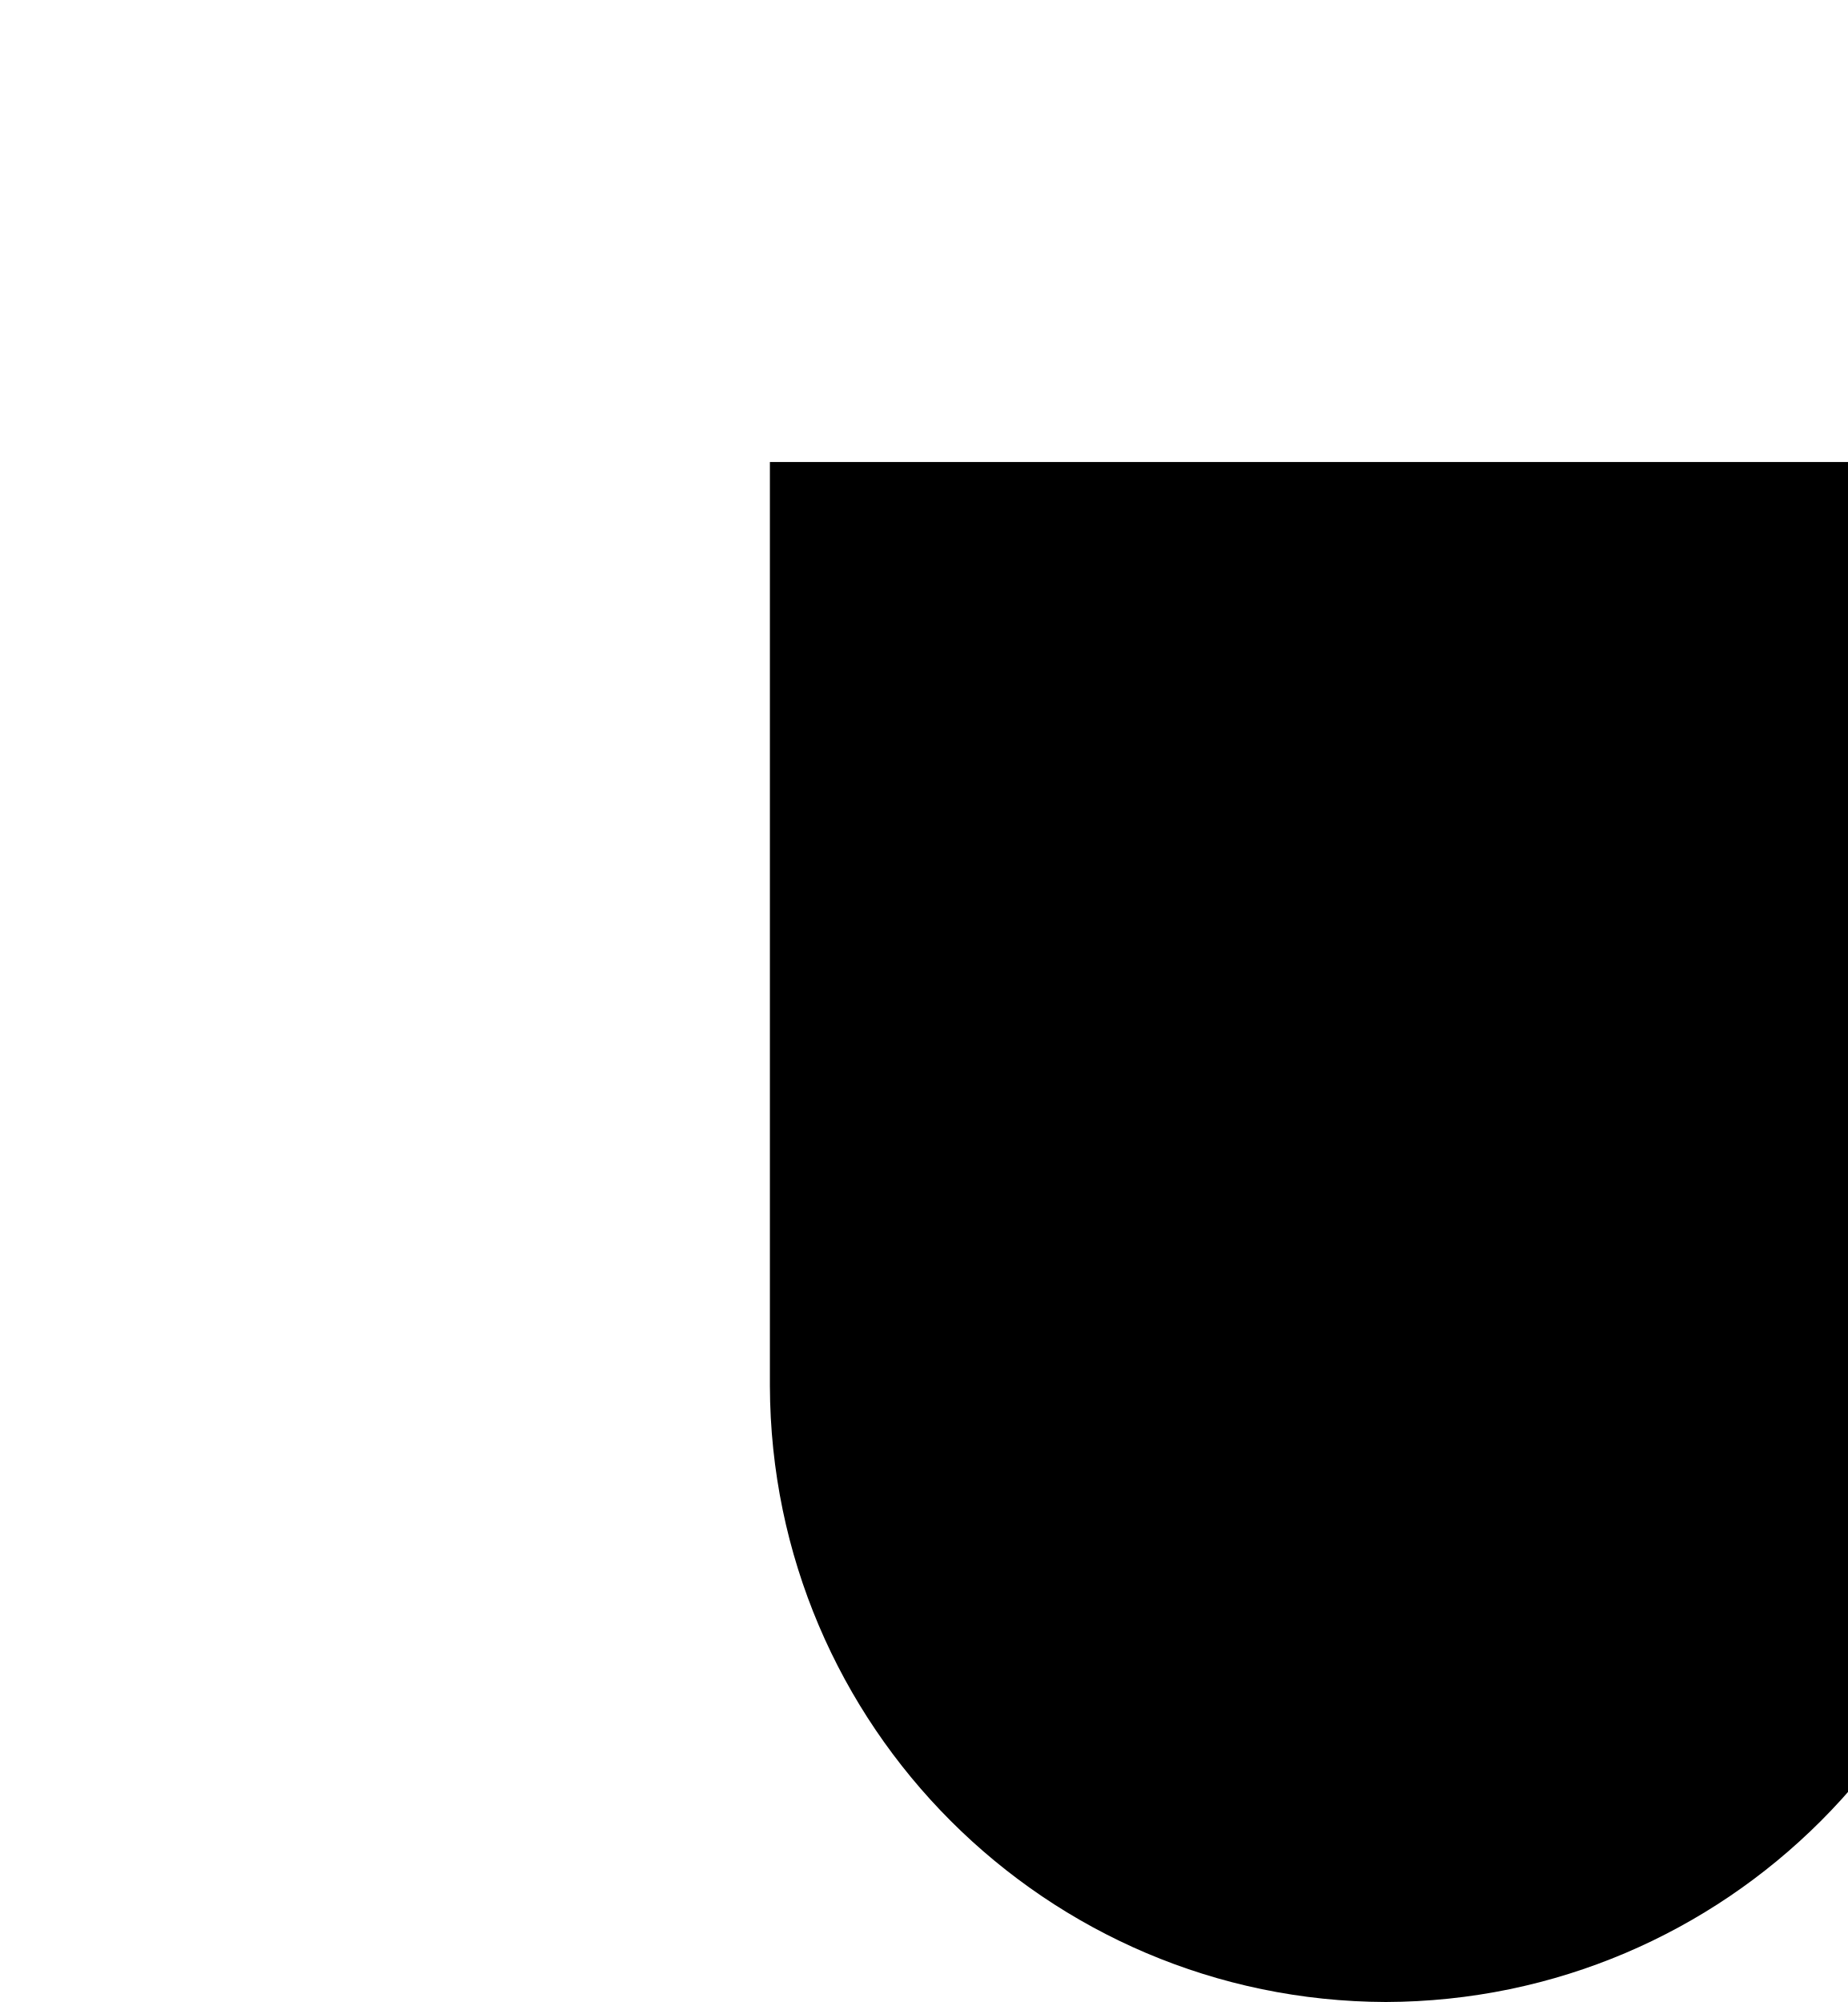
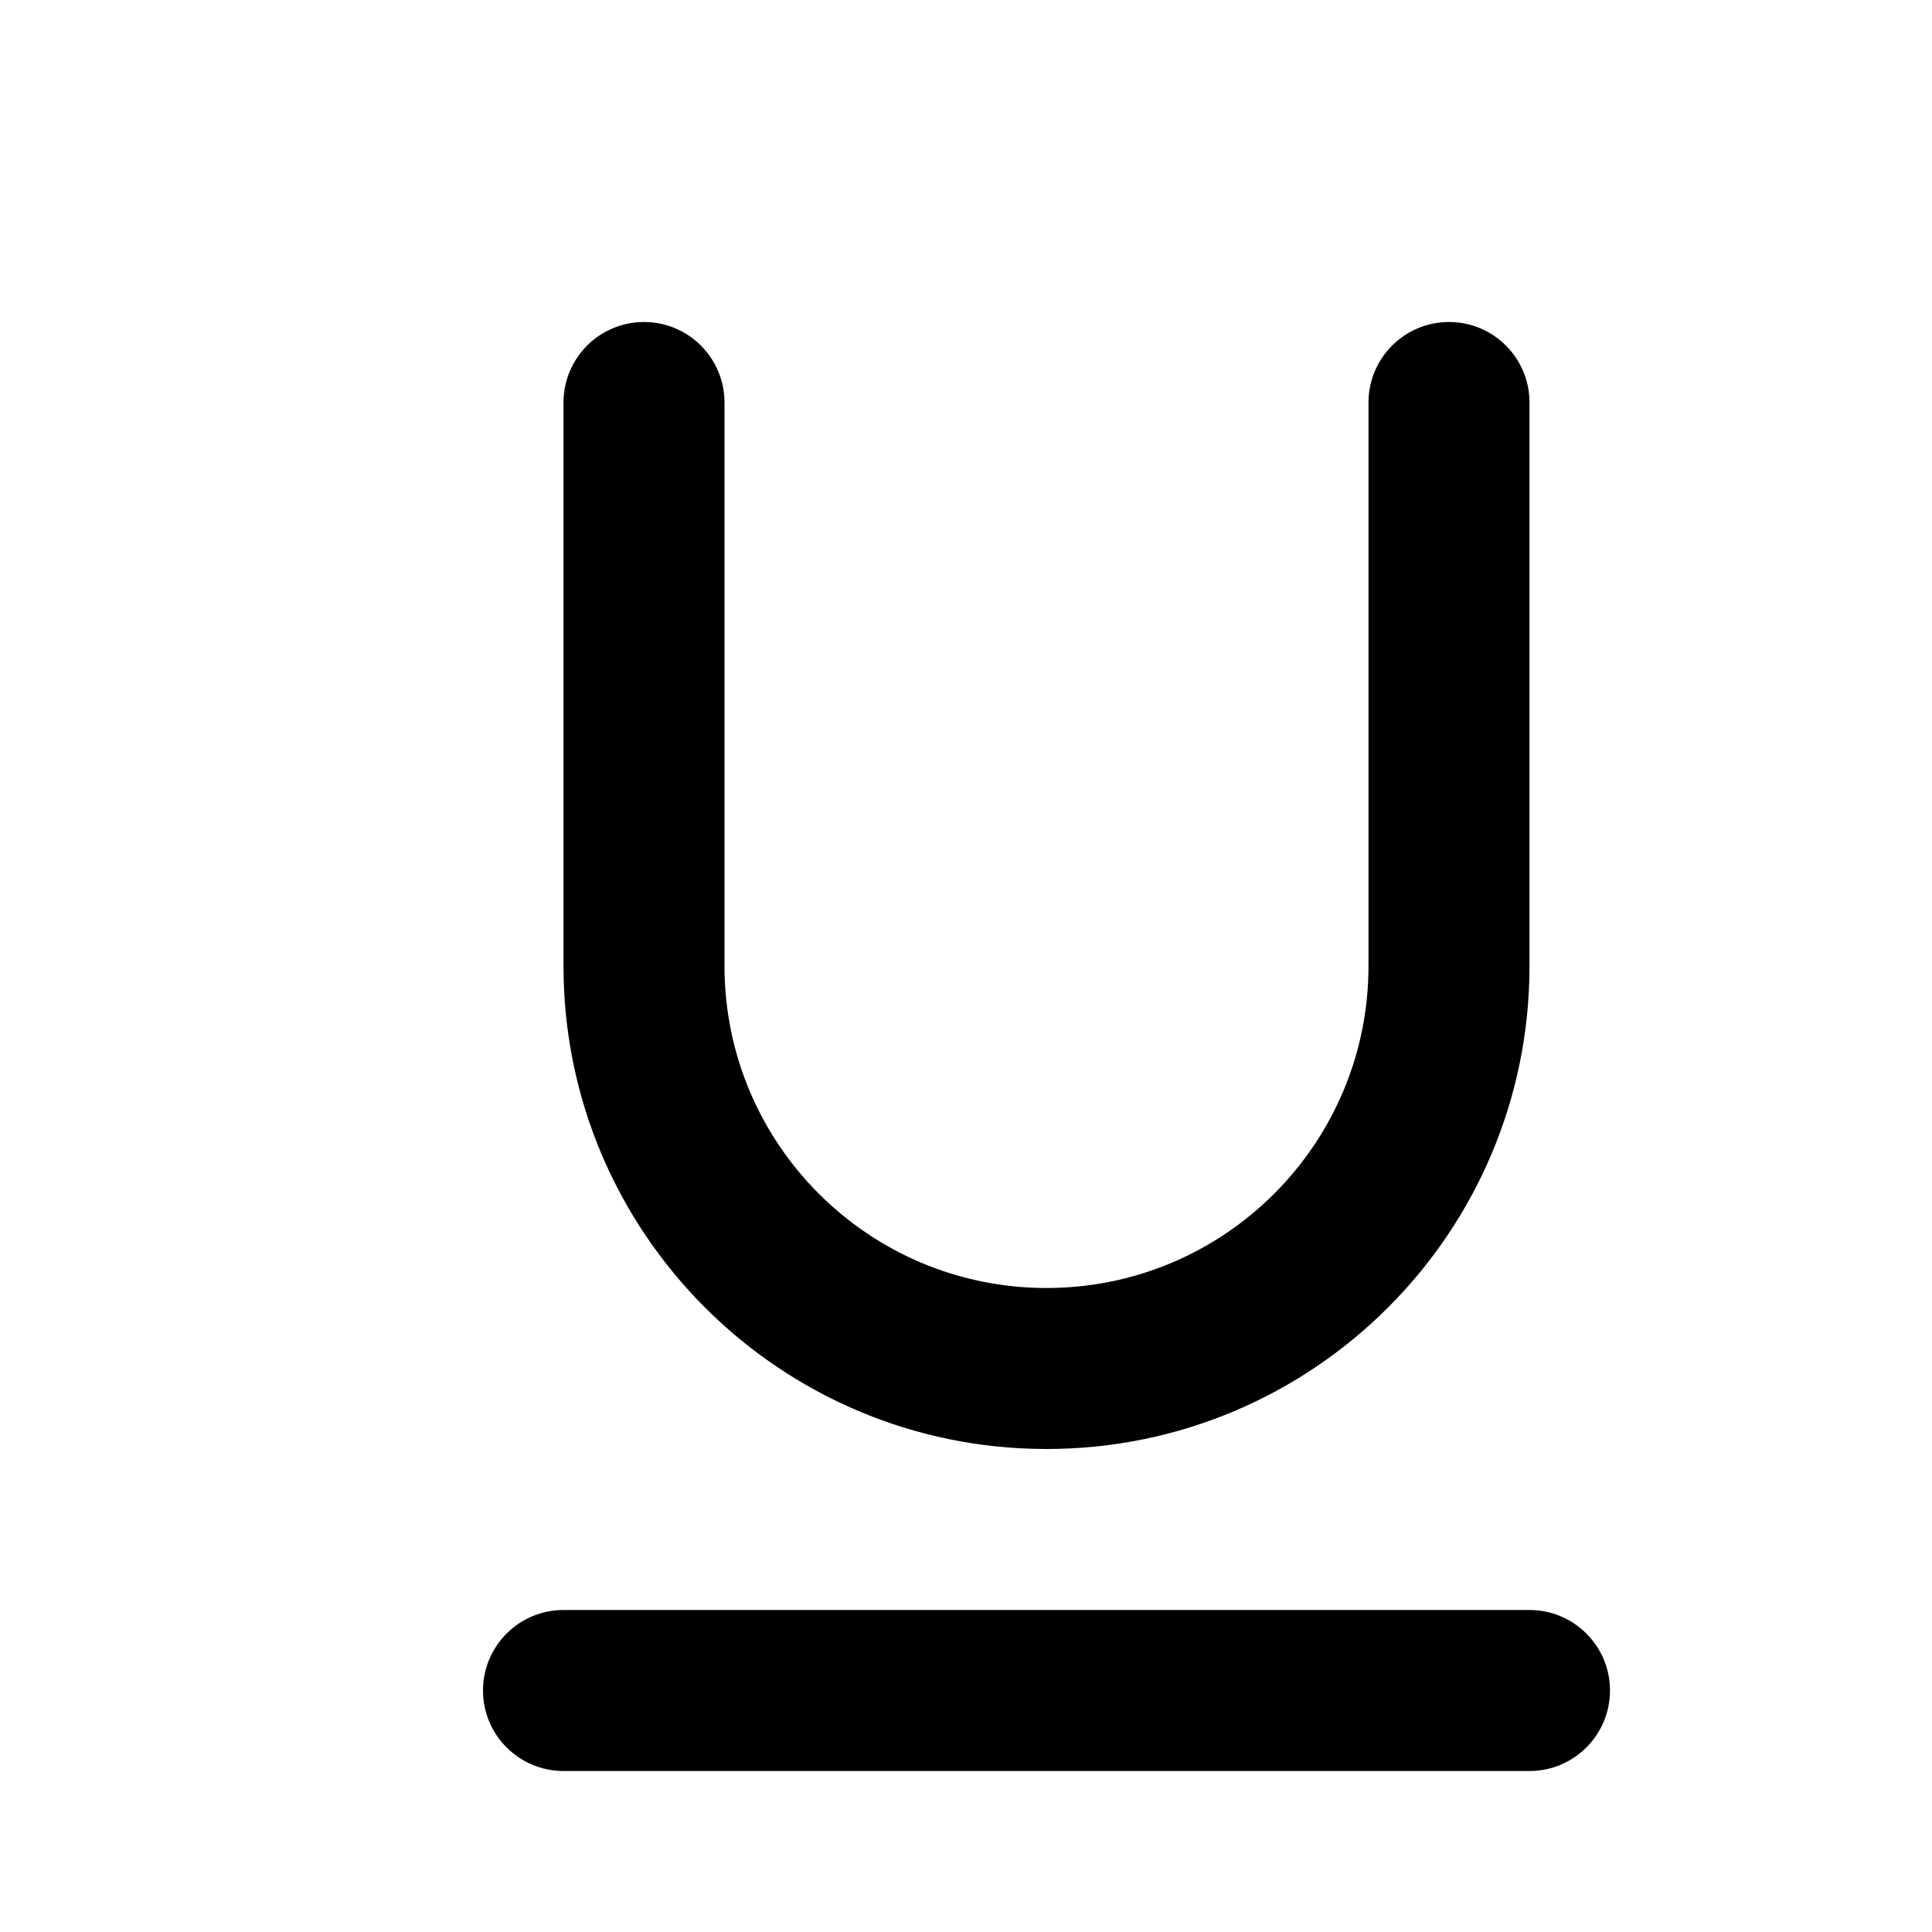
- <svg viewbox="0 0 18 18">
-   <path class="ql-stroke" d="M5,3V9a4.012,4.012,0,0,0,4,4H9a4.012,4.012,0,0,0,4-4V3" />
-   <rect class="ql-fill" height="1" rx="0.5" ry="0.5" width="12" x="3" y="15" />
+ <svg xmlns="http://www.w3.org/2000/svg" viewBox="0 0 18 18" fill="none">
+   <path d="M5.25 3.75C5.25 3.336 5.586 3 6 3C6.414 3 6.75 3.336 6.75 3.75V9C6.75 10.657 8.093 12 9.75 12C11.407 12 12.75 10.657 12.75 9V3.75C12.75 3.336 13.086 3 13.5 3C13.914 3 14.25 3.336 14.25 3.75V9C14.25 11.485 12.235 13.5 9.75 13.5C7.265 13.5 5.25 11.485 5.25 9V3.75Z" fill="currentColor" />
+   <path d="M4.5 15.75C4.5 15.336 4.836 15 5.25 15H14.25C14.664 15 15 15.336 15 15.75C15 16.164 14.664 16.5 14.25 16.5H5.25C4.836 16.5 4.5 16.164 4.5 15.75Z" fill="currentColor" />
</svg>
